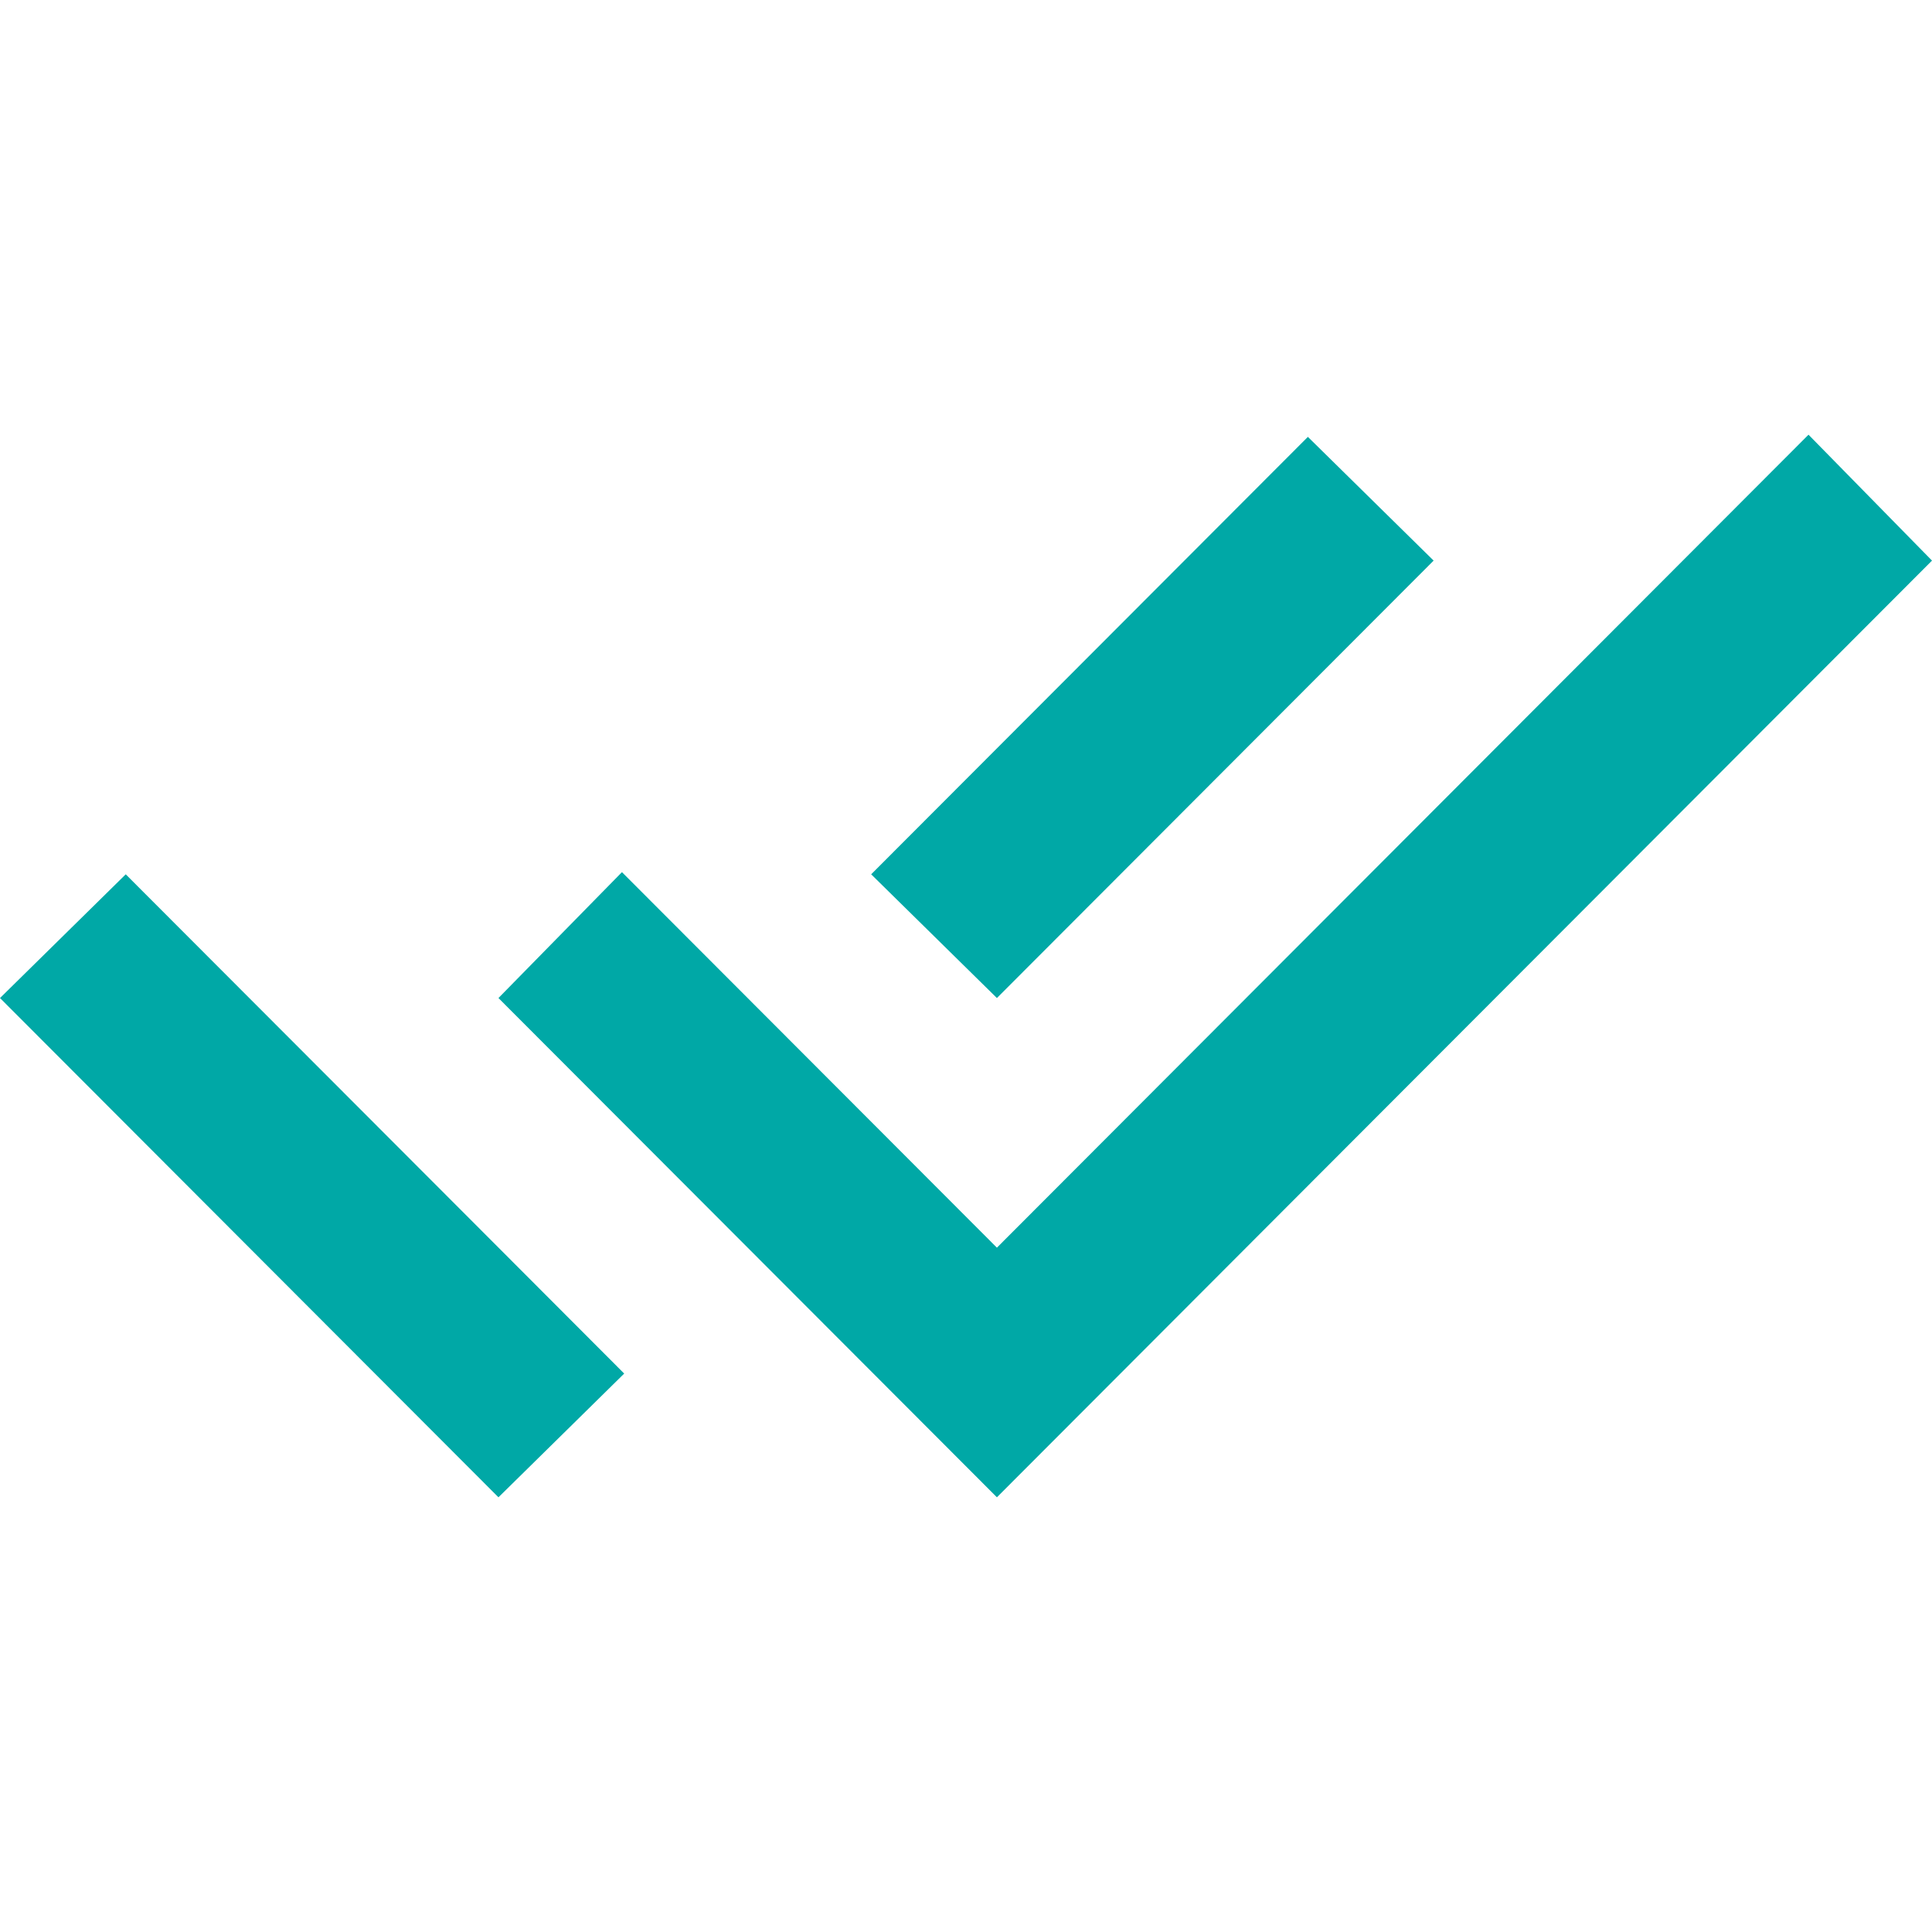
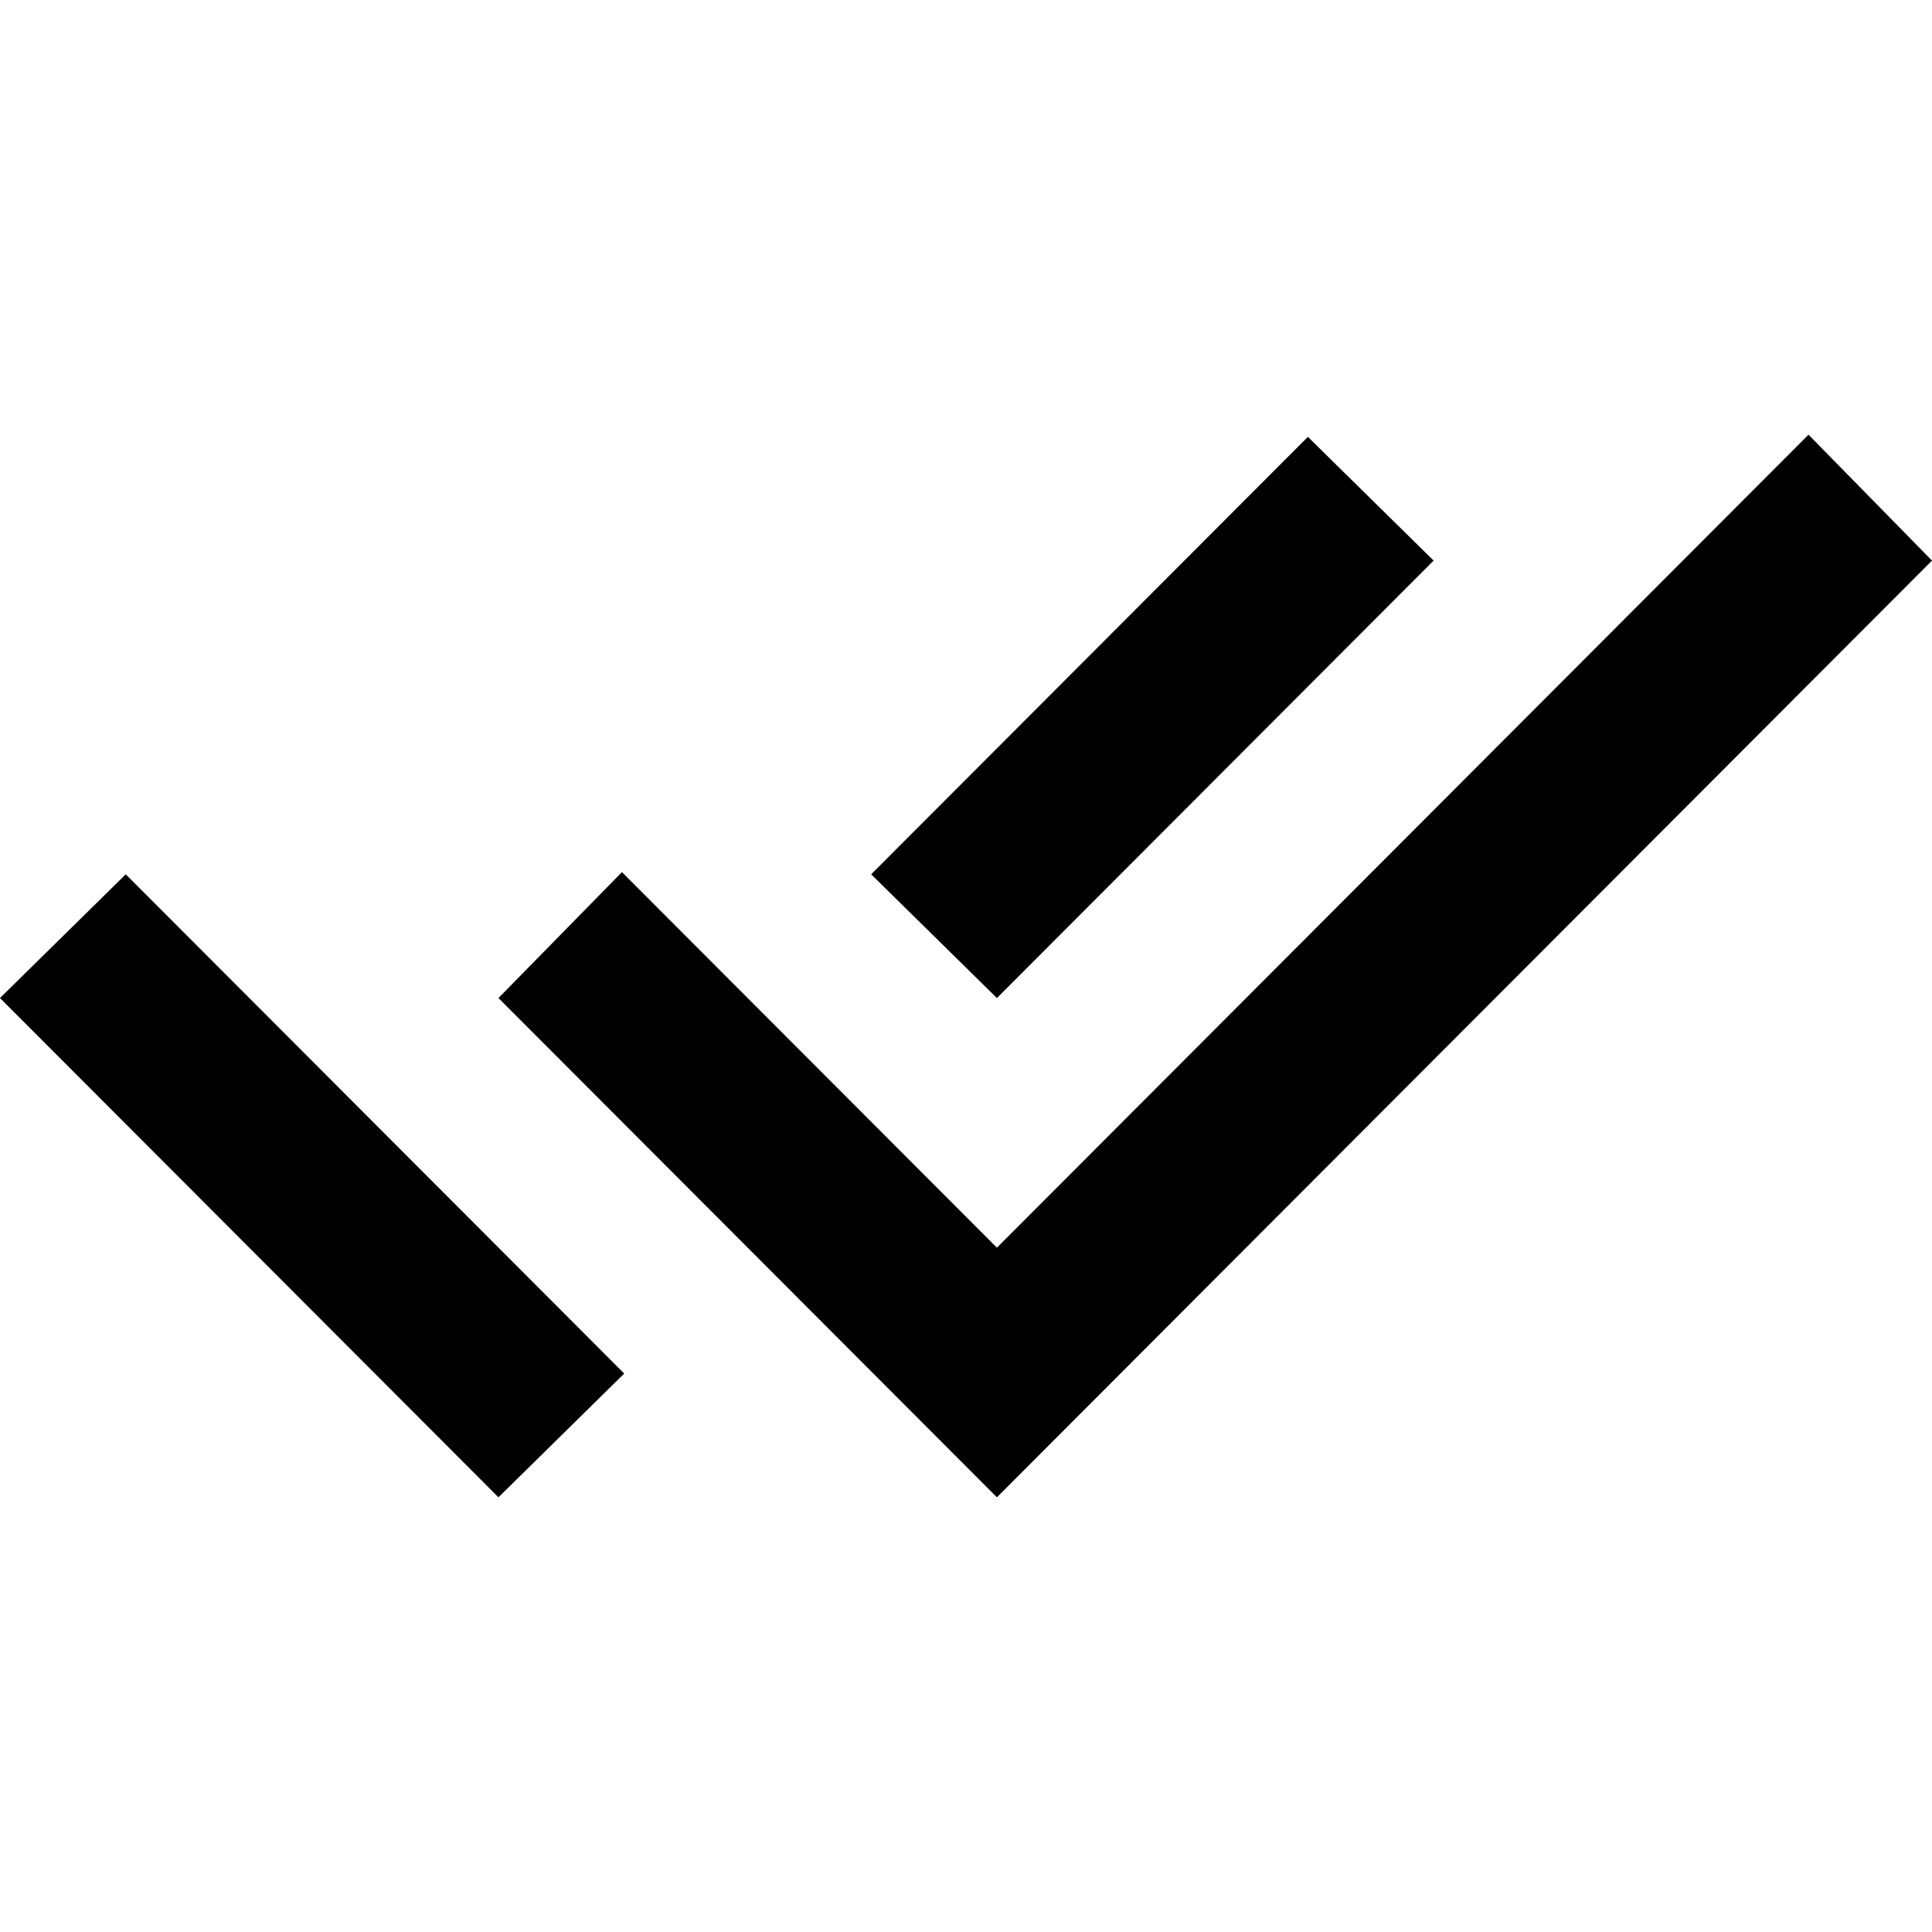
<svg xmlns="http://www.w3.org/2000/svg" width="24" height="24" viewBox="0 0 24 24" version="1.1">
-   <path d="M 6.192,18.6 0,12.398 l 1.562,-1.537 4.658,4.665 1.534,1.537 z m 6.192,0 -6.192,-6.202 1.534,-1.564 4.658,4.665 L 22.466,5.4 24,6.964 Z m 0,-6.202 -1.562,-1.537 5.425,-5.434 1.562,1.537 z" fill="#00a8a6" />
+   <path d="M 6.192,18.6 0,12.398 l 1.562,-1.537 4.658,4.665 1.534,1.537 z m 6.192,0 -6.192,-6.202 1.534,-1.564 4.658,4.665 L 22.466,5.4 24,6.964 Z m 0,-6.202 -1.562,-1.537 5.425,-5.434 1.562,1.537 z" />
</svg>
